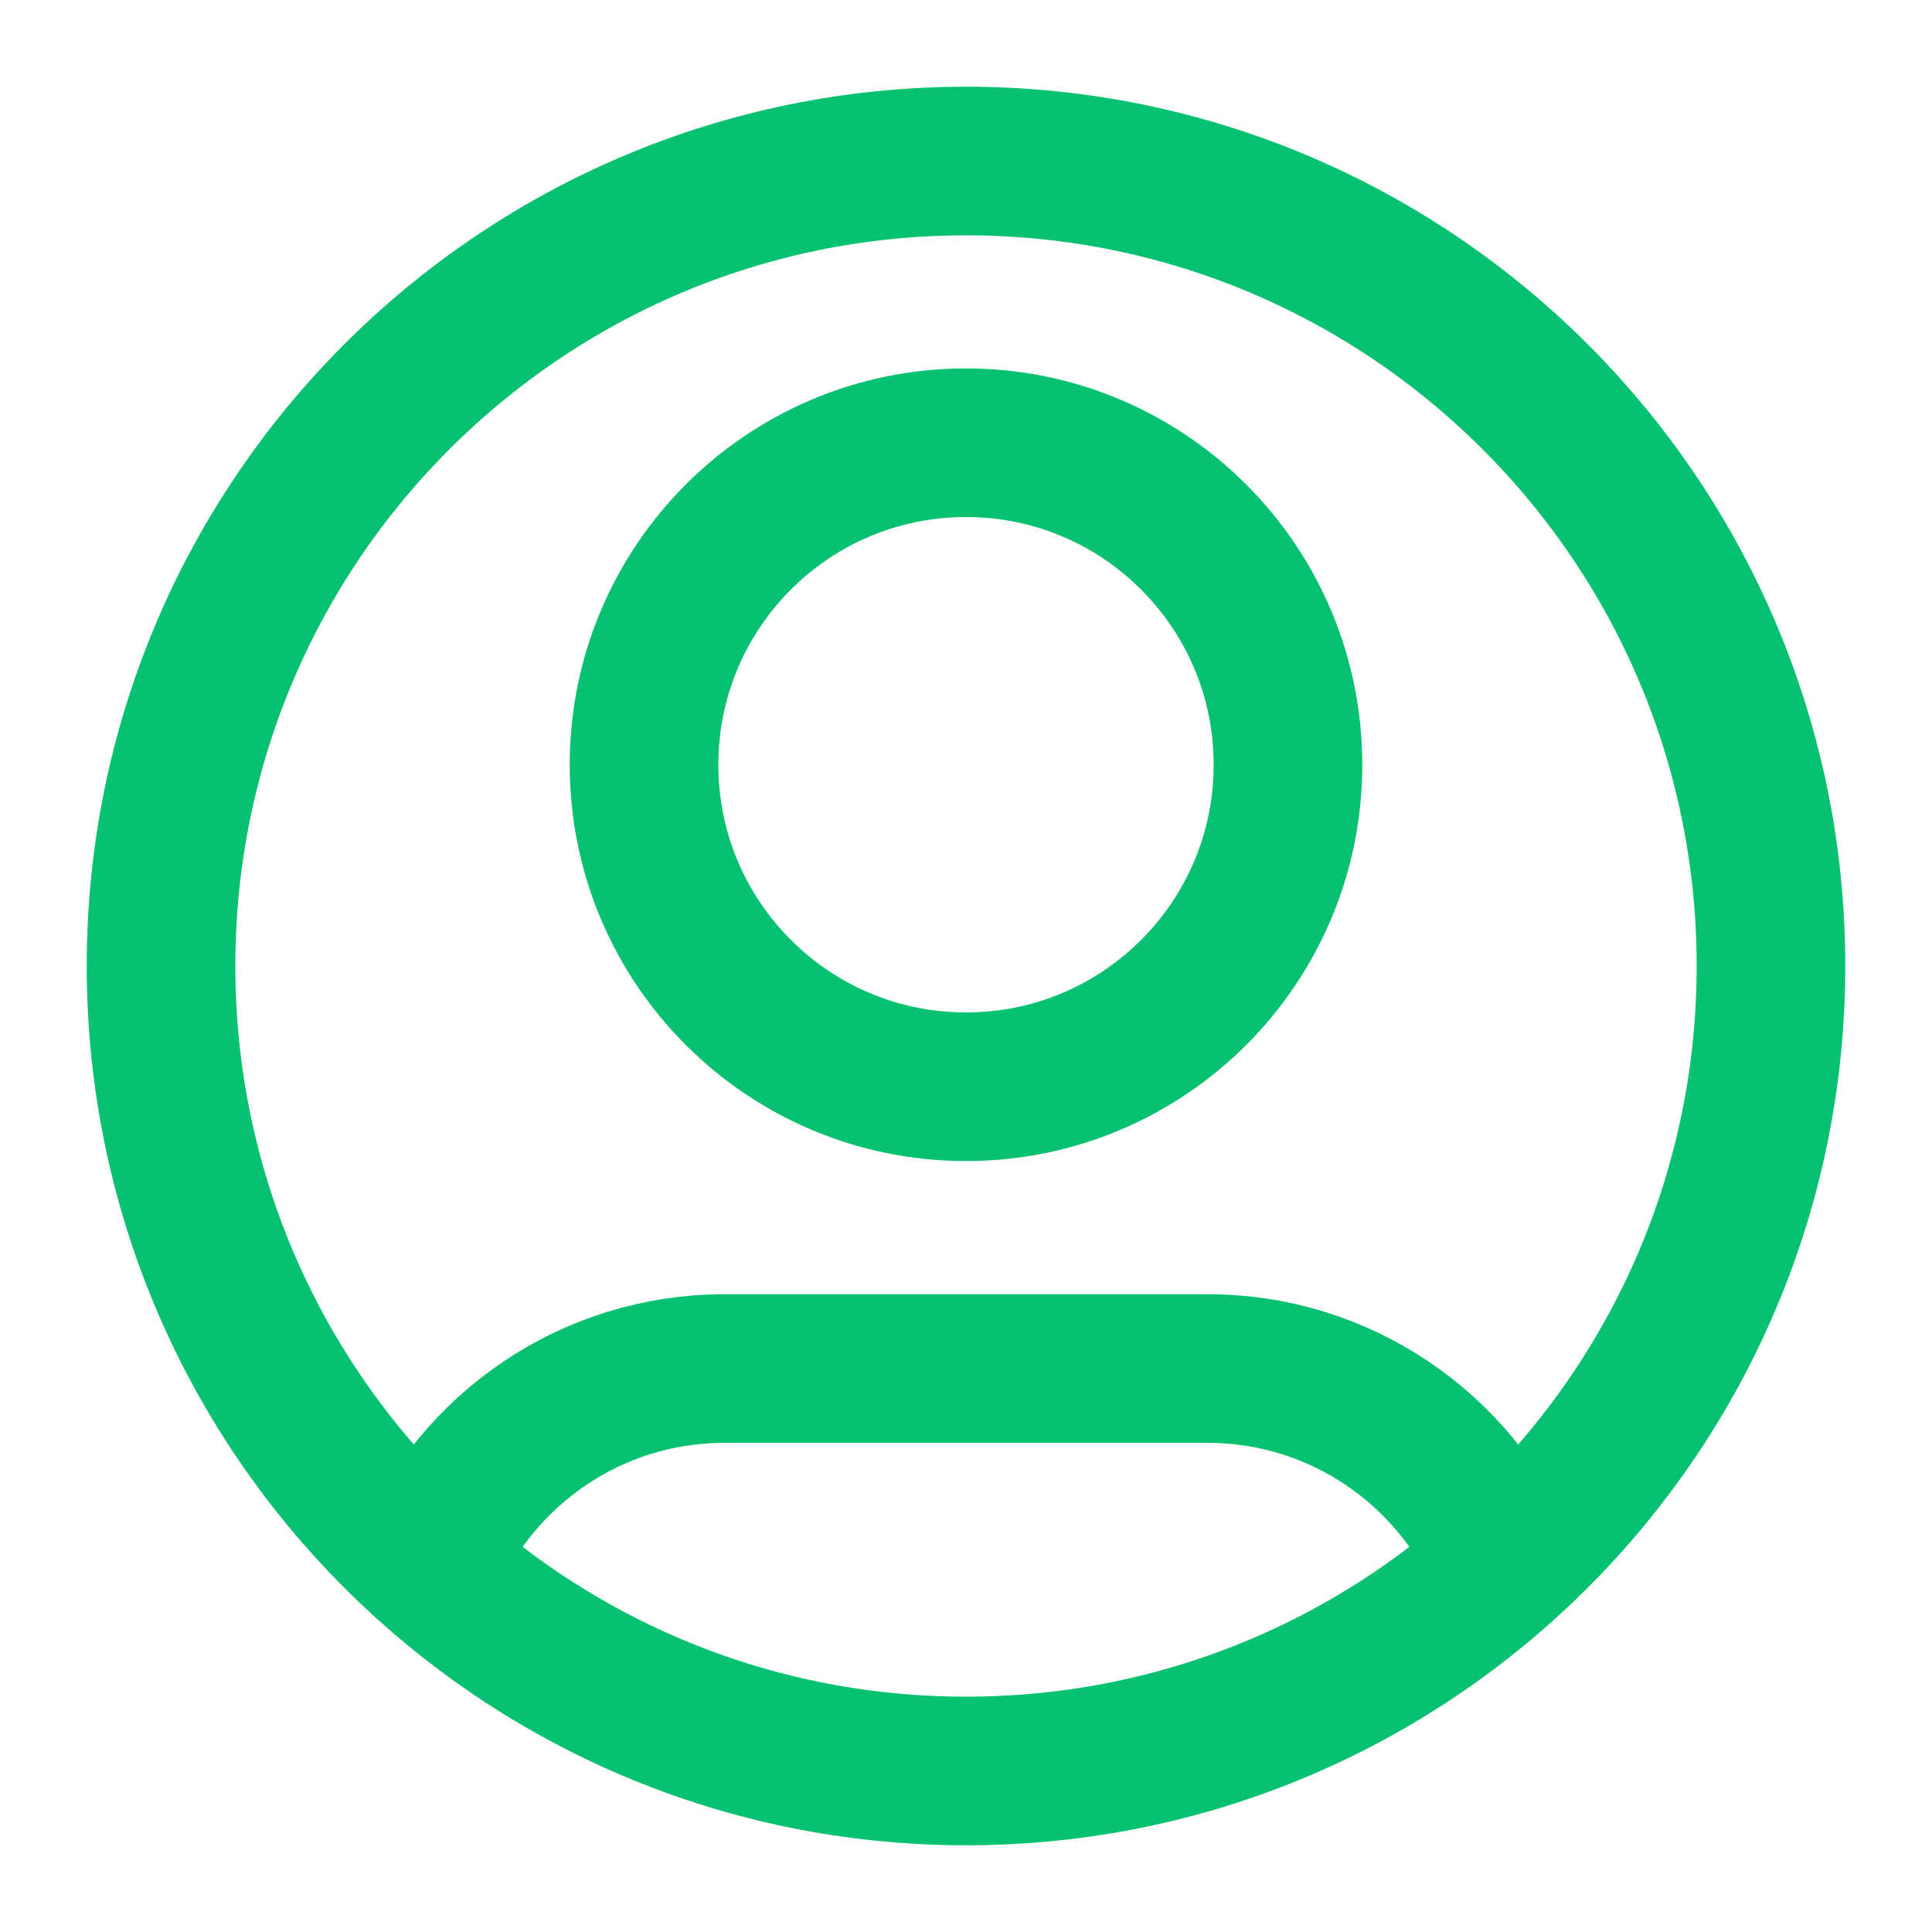
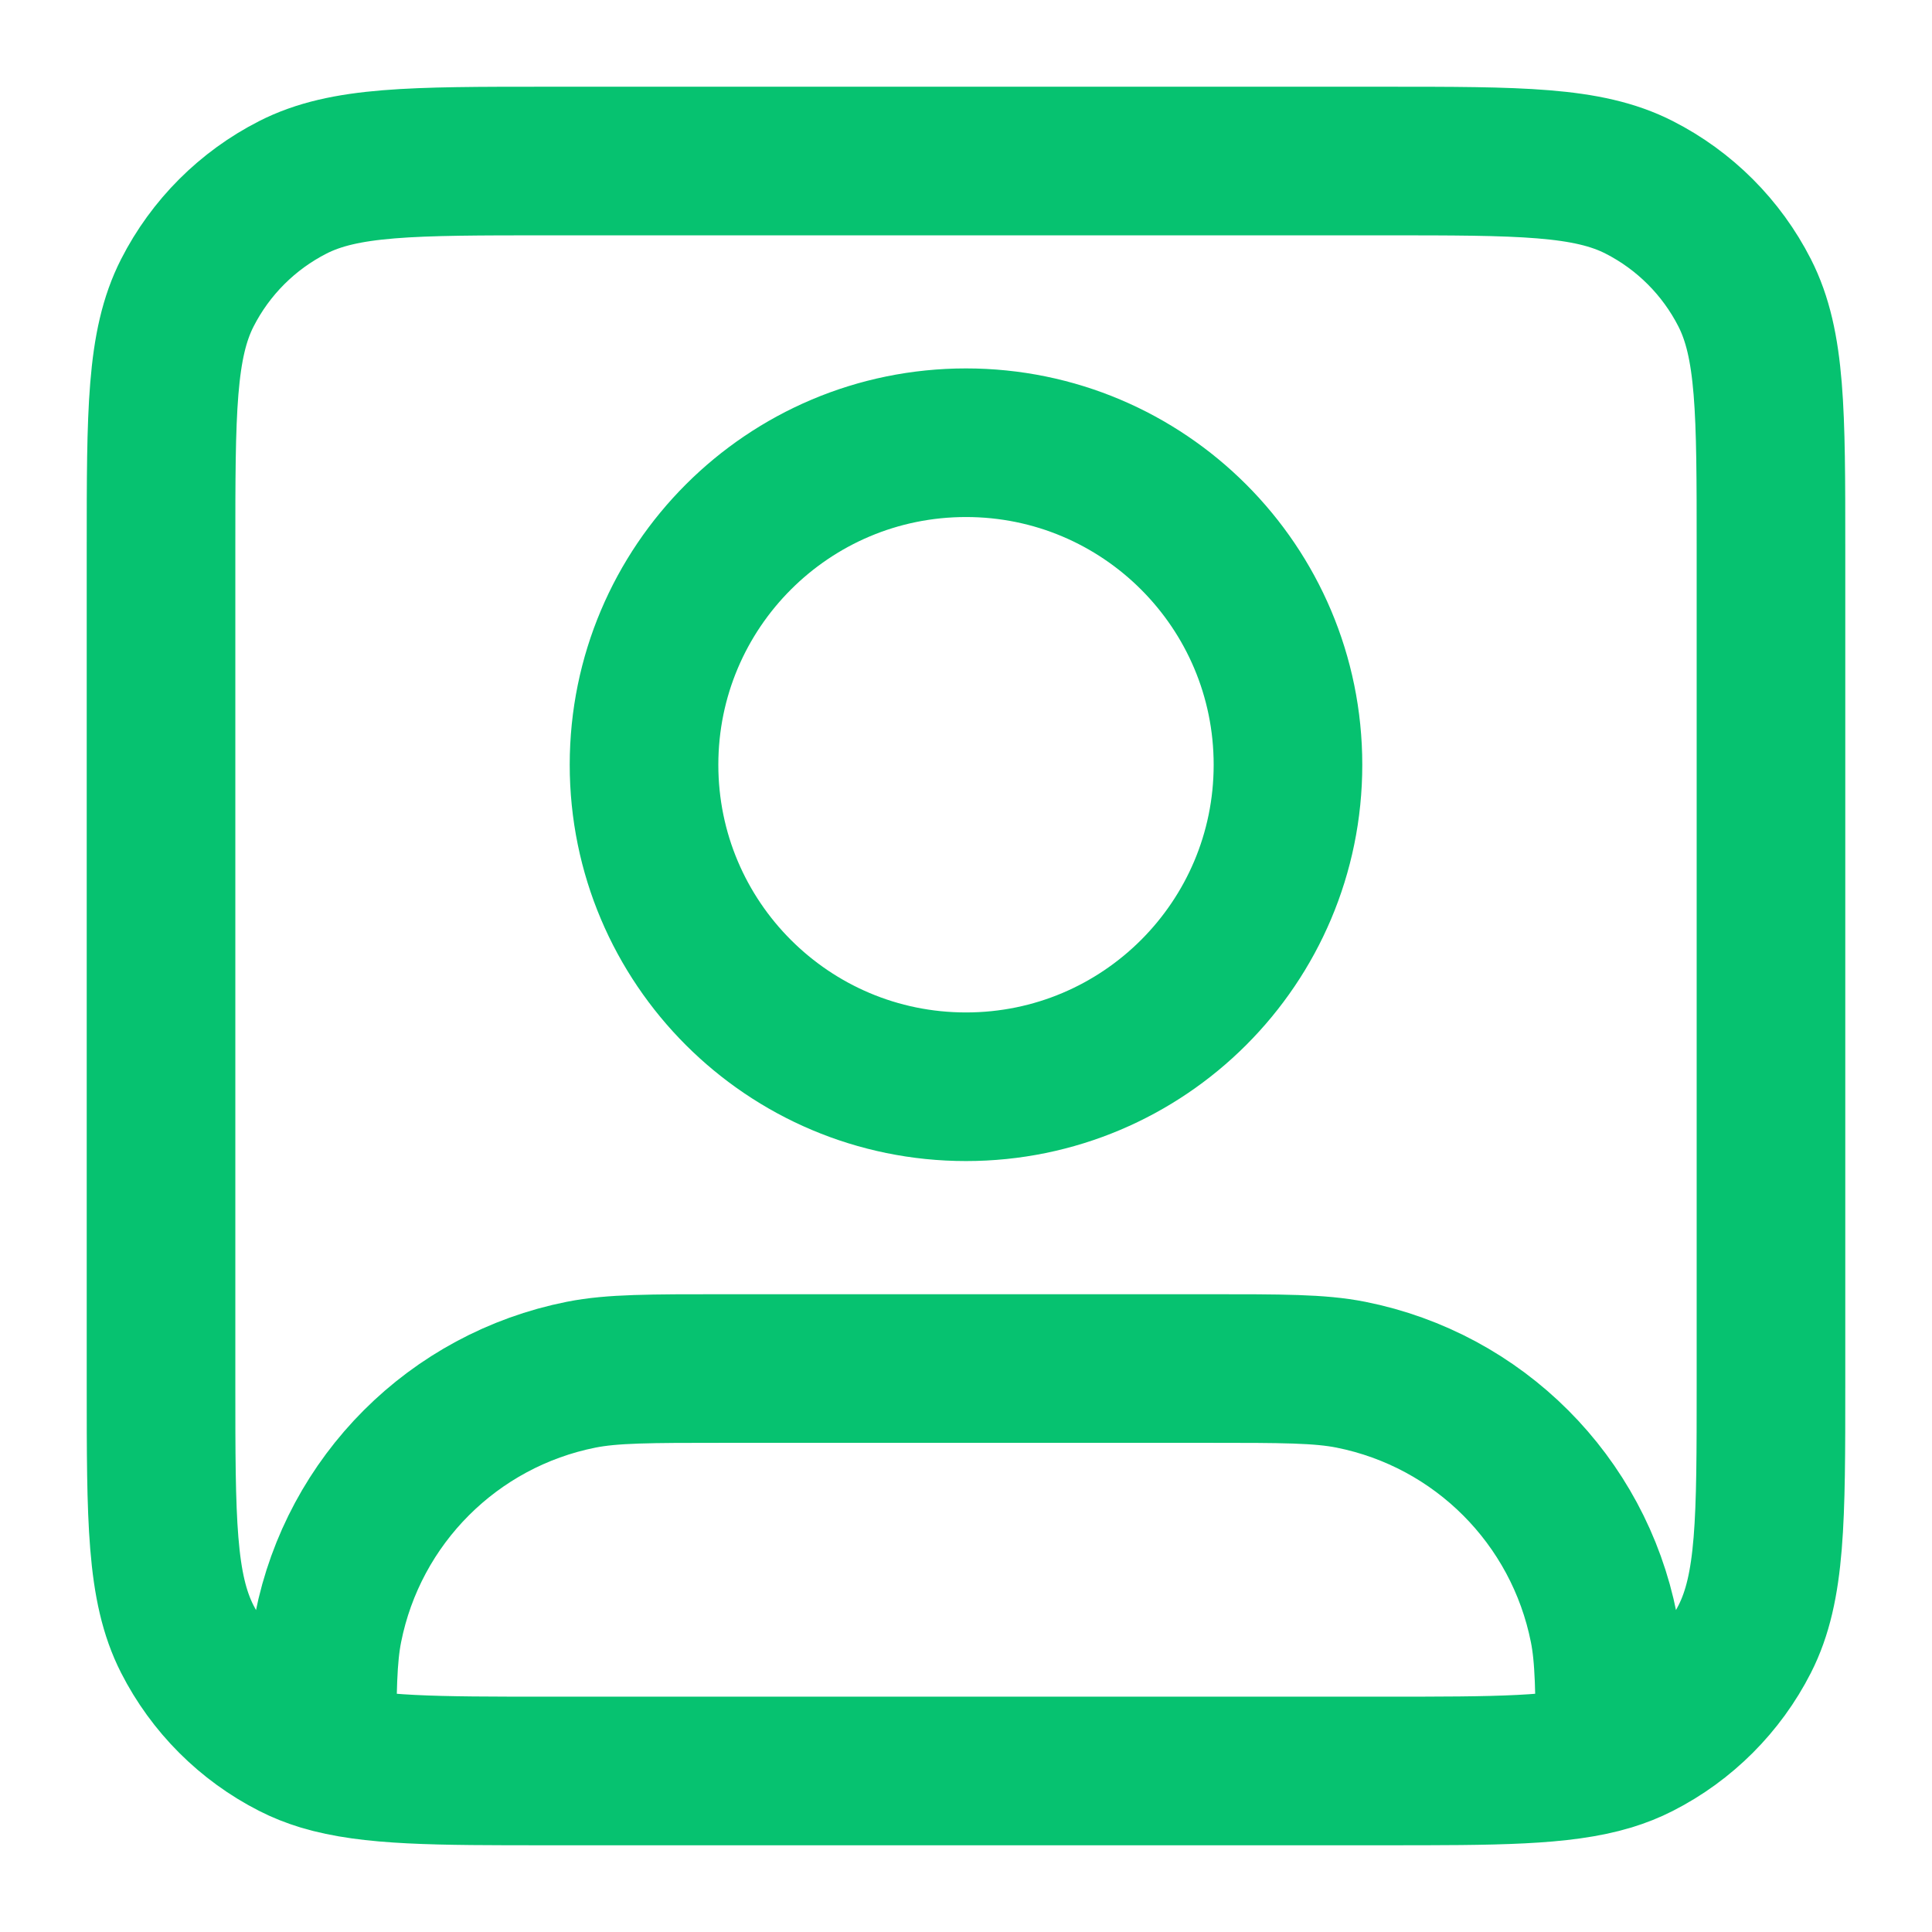
<svg xmlns="http://www.w3.org/2000/svg" width="26" height="26" viewBox="0 0 26 26" fill="none">
-   <path d="M5.759 21.058C6.418 19.506 7.957 18.417 9.75 18.417H16.25C18.043 18.417 19.582 19.506 20.241 21.058M17.333 10.292C17.333 12.685 15.393 14.625 13 14.625C10.607 14.625 8.667 12.685 8.667 10.292C8.667 7.898 10.607 5.958 13 5.958C15.393 5.958 17.333 7.898 17.333 10.292ZM23.833 13C23.833 18.983 18.983 23.833 13 23.833C7.017 23.833 2.167 18.983 2.167 13C2.167 7.017 7.017 2.167 13 2.167C18.983 2.167 23.833 7.017 23.833 13Z" stroke="#06C270" stroke-width="2" stroke-linecap="round" stroke-linejoin="round" />
+   <path d="M4.333 23.636C4.986 23.833 5.868 23.833 7.367 23.833H18.633C20.132 23.833 21.014 23.833 21.667 23.636M4.333 23.636C4.193 23.593 4.064 23.542 3.941 23.479C3.33 23.168 2.832 22.67 2.521 22.059C2.167 21.364 2.167 20.453 2.167 18.633V7.367C2.167 5.546 2.167 4.636 2.521 3.941C2.832 3.33 3.33 2.832 3.941 2.521C4.636 2.167 5.546 2.167 7.367 2.167H18.633C20.453 2.167 21.364 2.167 22.059 2.521C22.67 2.832 23.168 3.33 23.479 3.941C23.833 4.636 23.833 5.546 23.833 7.367V18.633C23.833 20.453 23.833 21.364 23.479 22.059C23.168 22.67 22.67 23.168 22.059 23.479C21.936 23.542 21.807 23.593 21.667 23.636M4.333 23.636C4.334 22.759 4.339 22.295 4.417 21.905C4.759 20.186 6.102 18.842 7.821 18.5C8.24 18.417 8.743 18.417 9.75 18.417H16.25C17.257 18.417 17.76 18.417 18.179 18.5C19.898 18.842 21.241 20.186 21.583 21.905C21.661 22.295 21.666 22.759 21.667 23.636M17.333 10.292C17.333 12.685 15.393 14.625 13 14.625C10.607 14.625 8.667 12.685 8.667 10.292C8.667 7.898 10.607 5.958 13 5.958C15.393 5.958 17.333 7.898 17.333 10.292Z" stroke="#06C270" stroke-width="2" stroke-linecap="round" stroke-linejoin="round" />
</svg>
